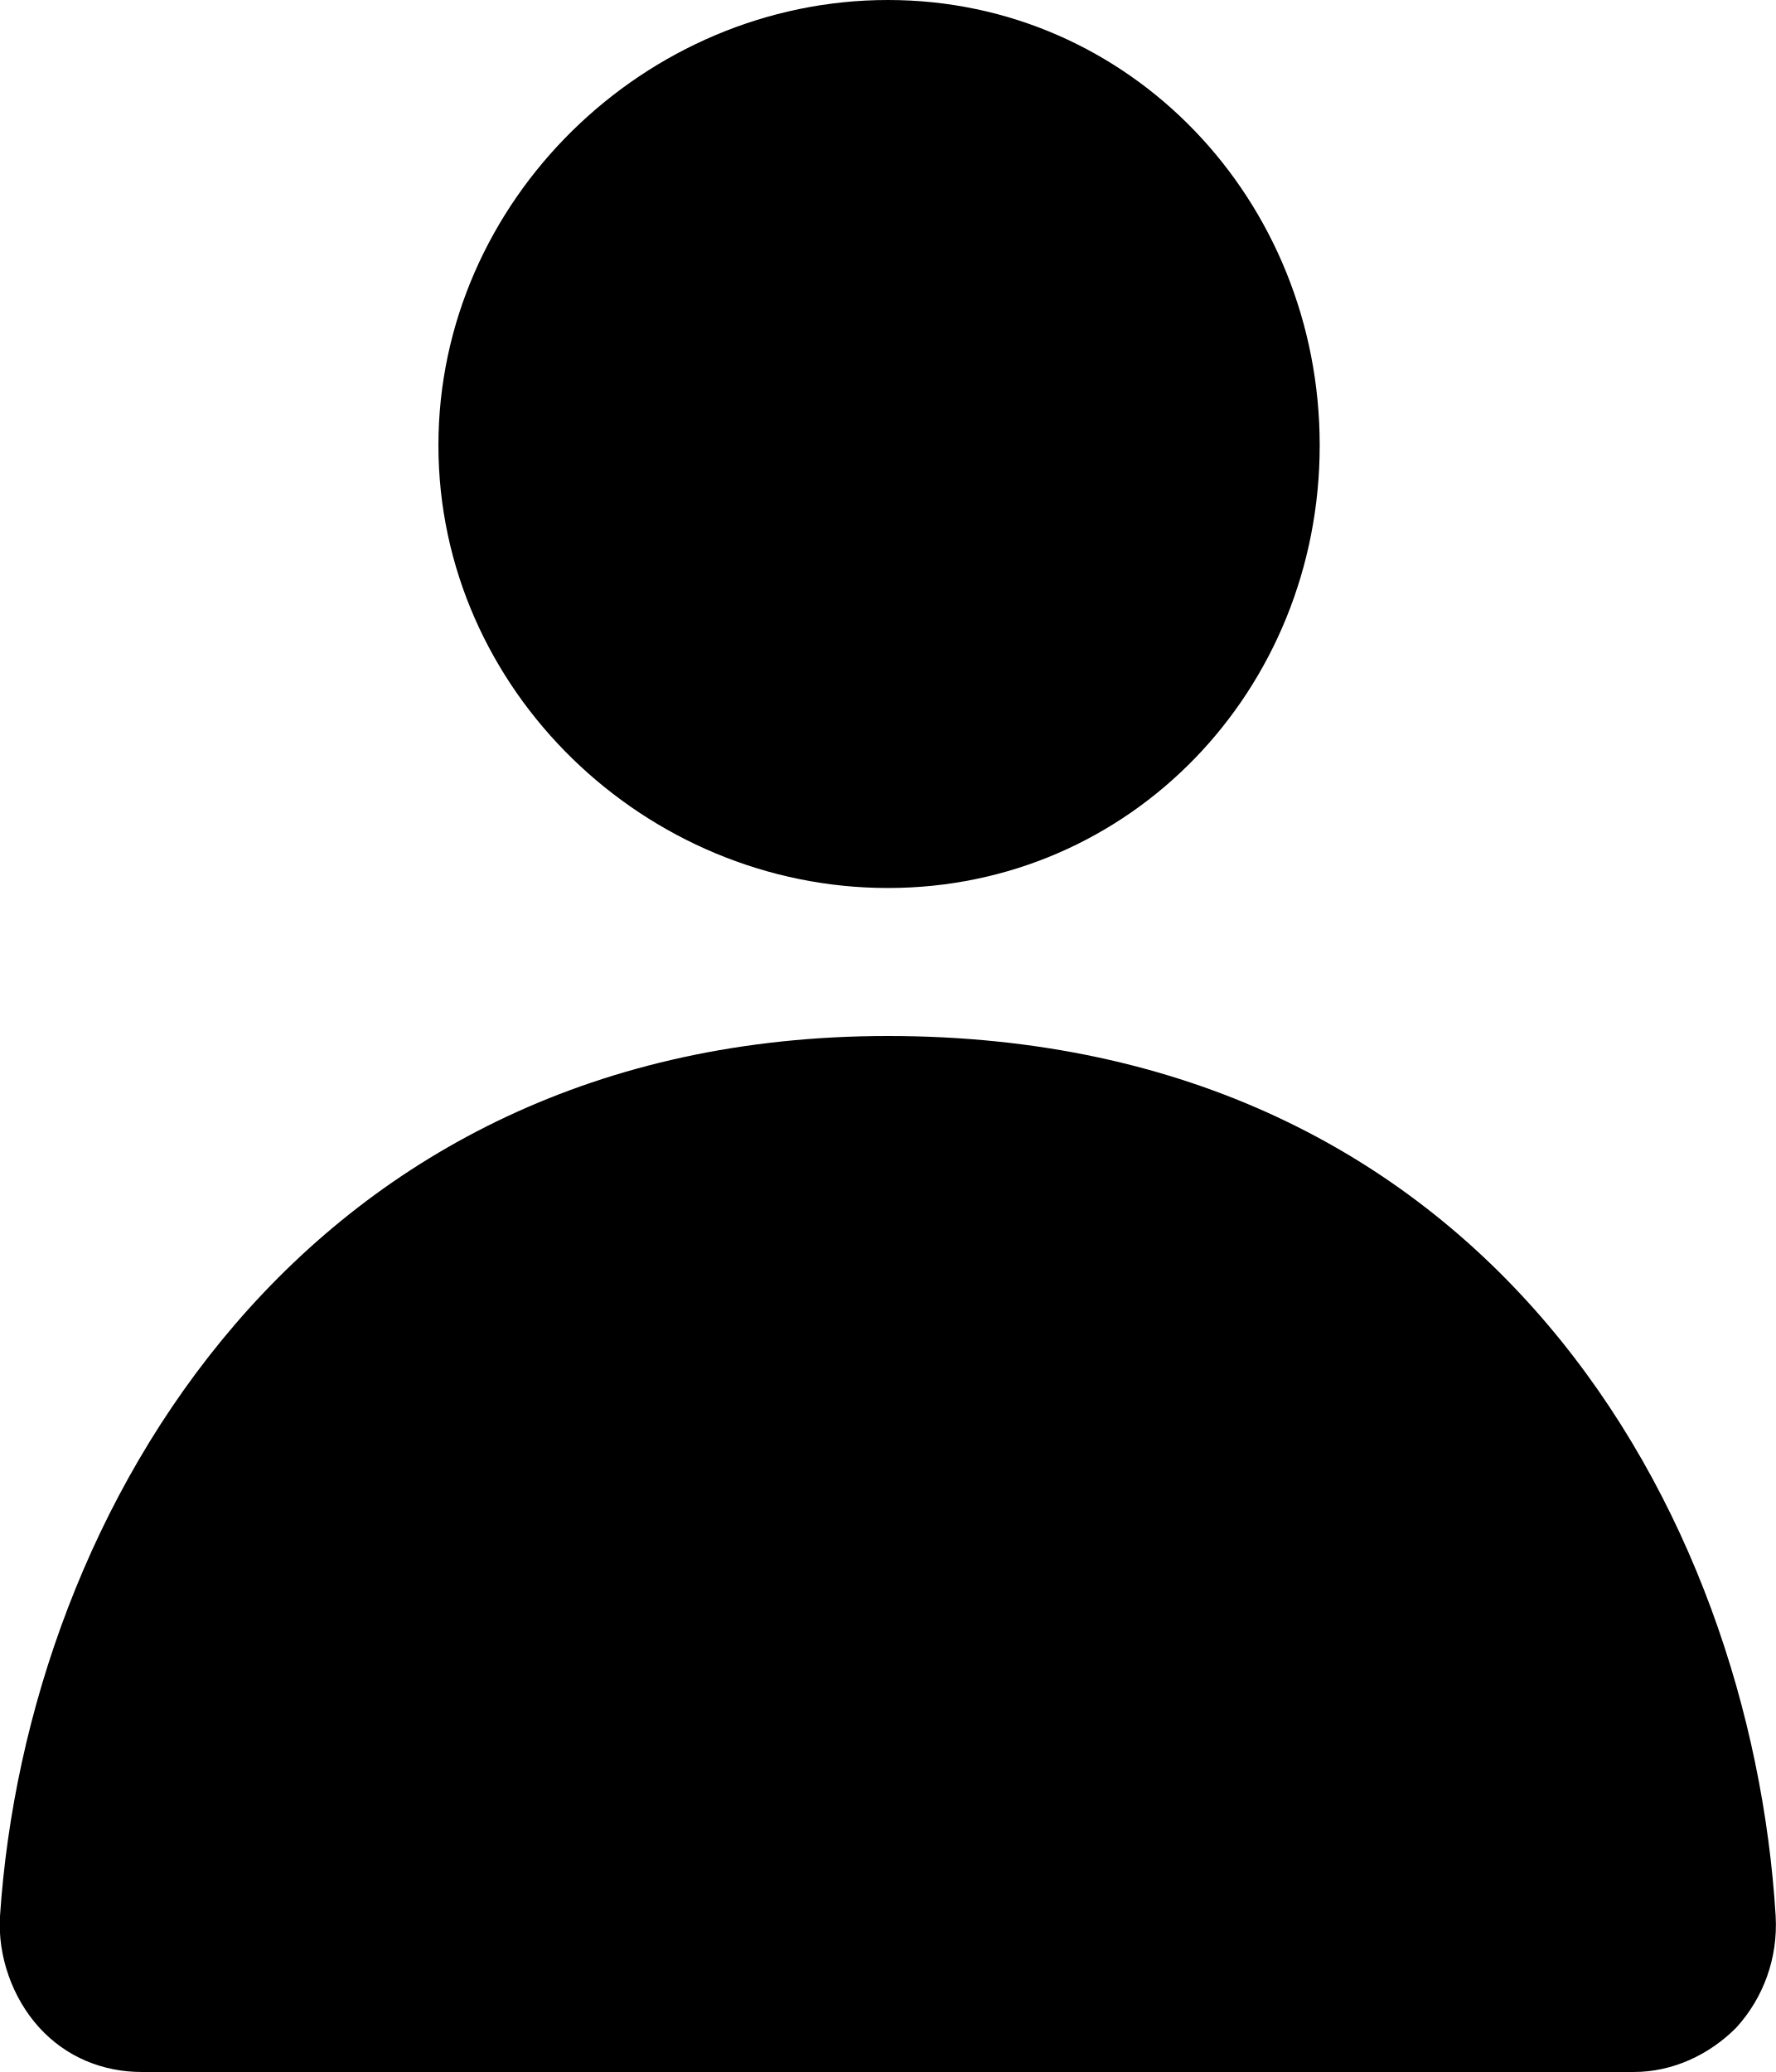
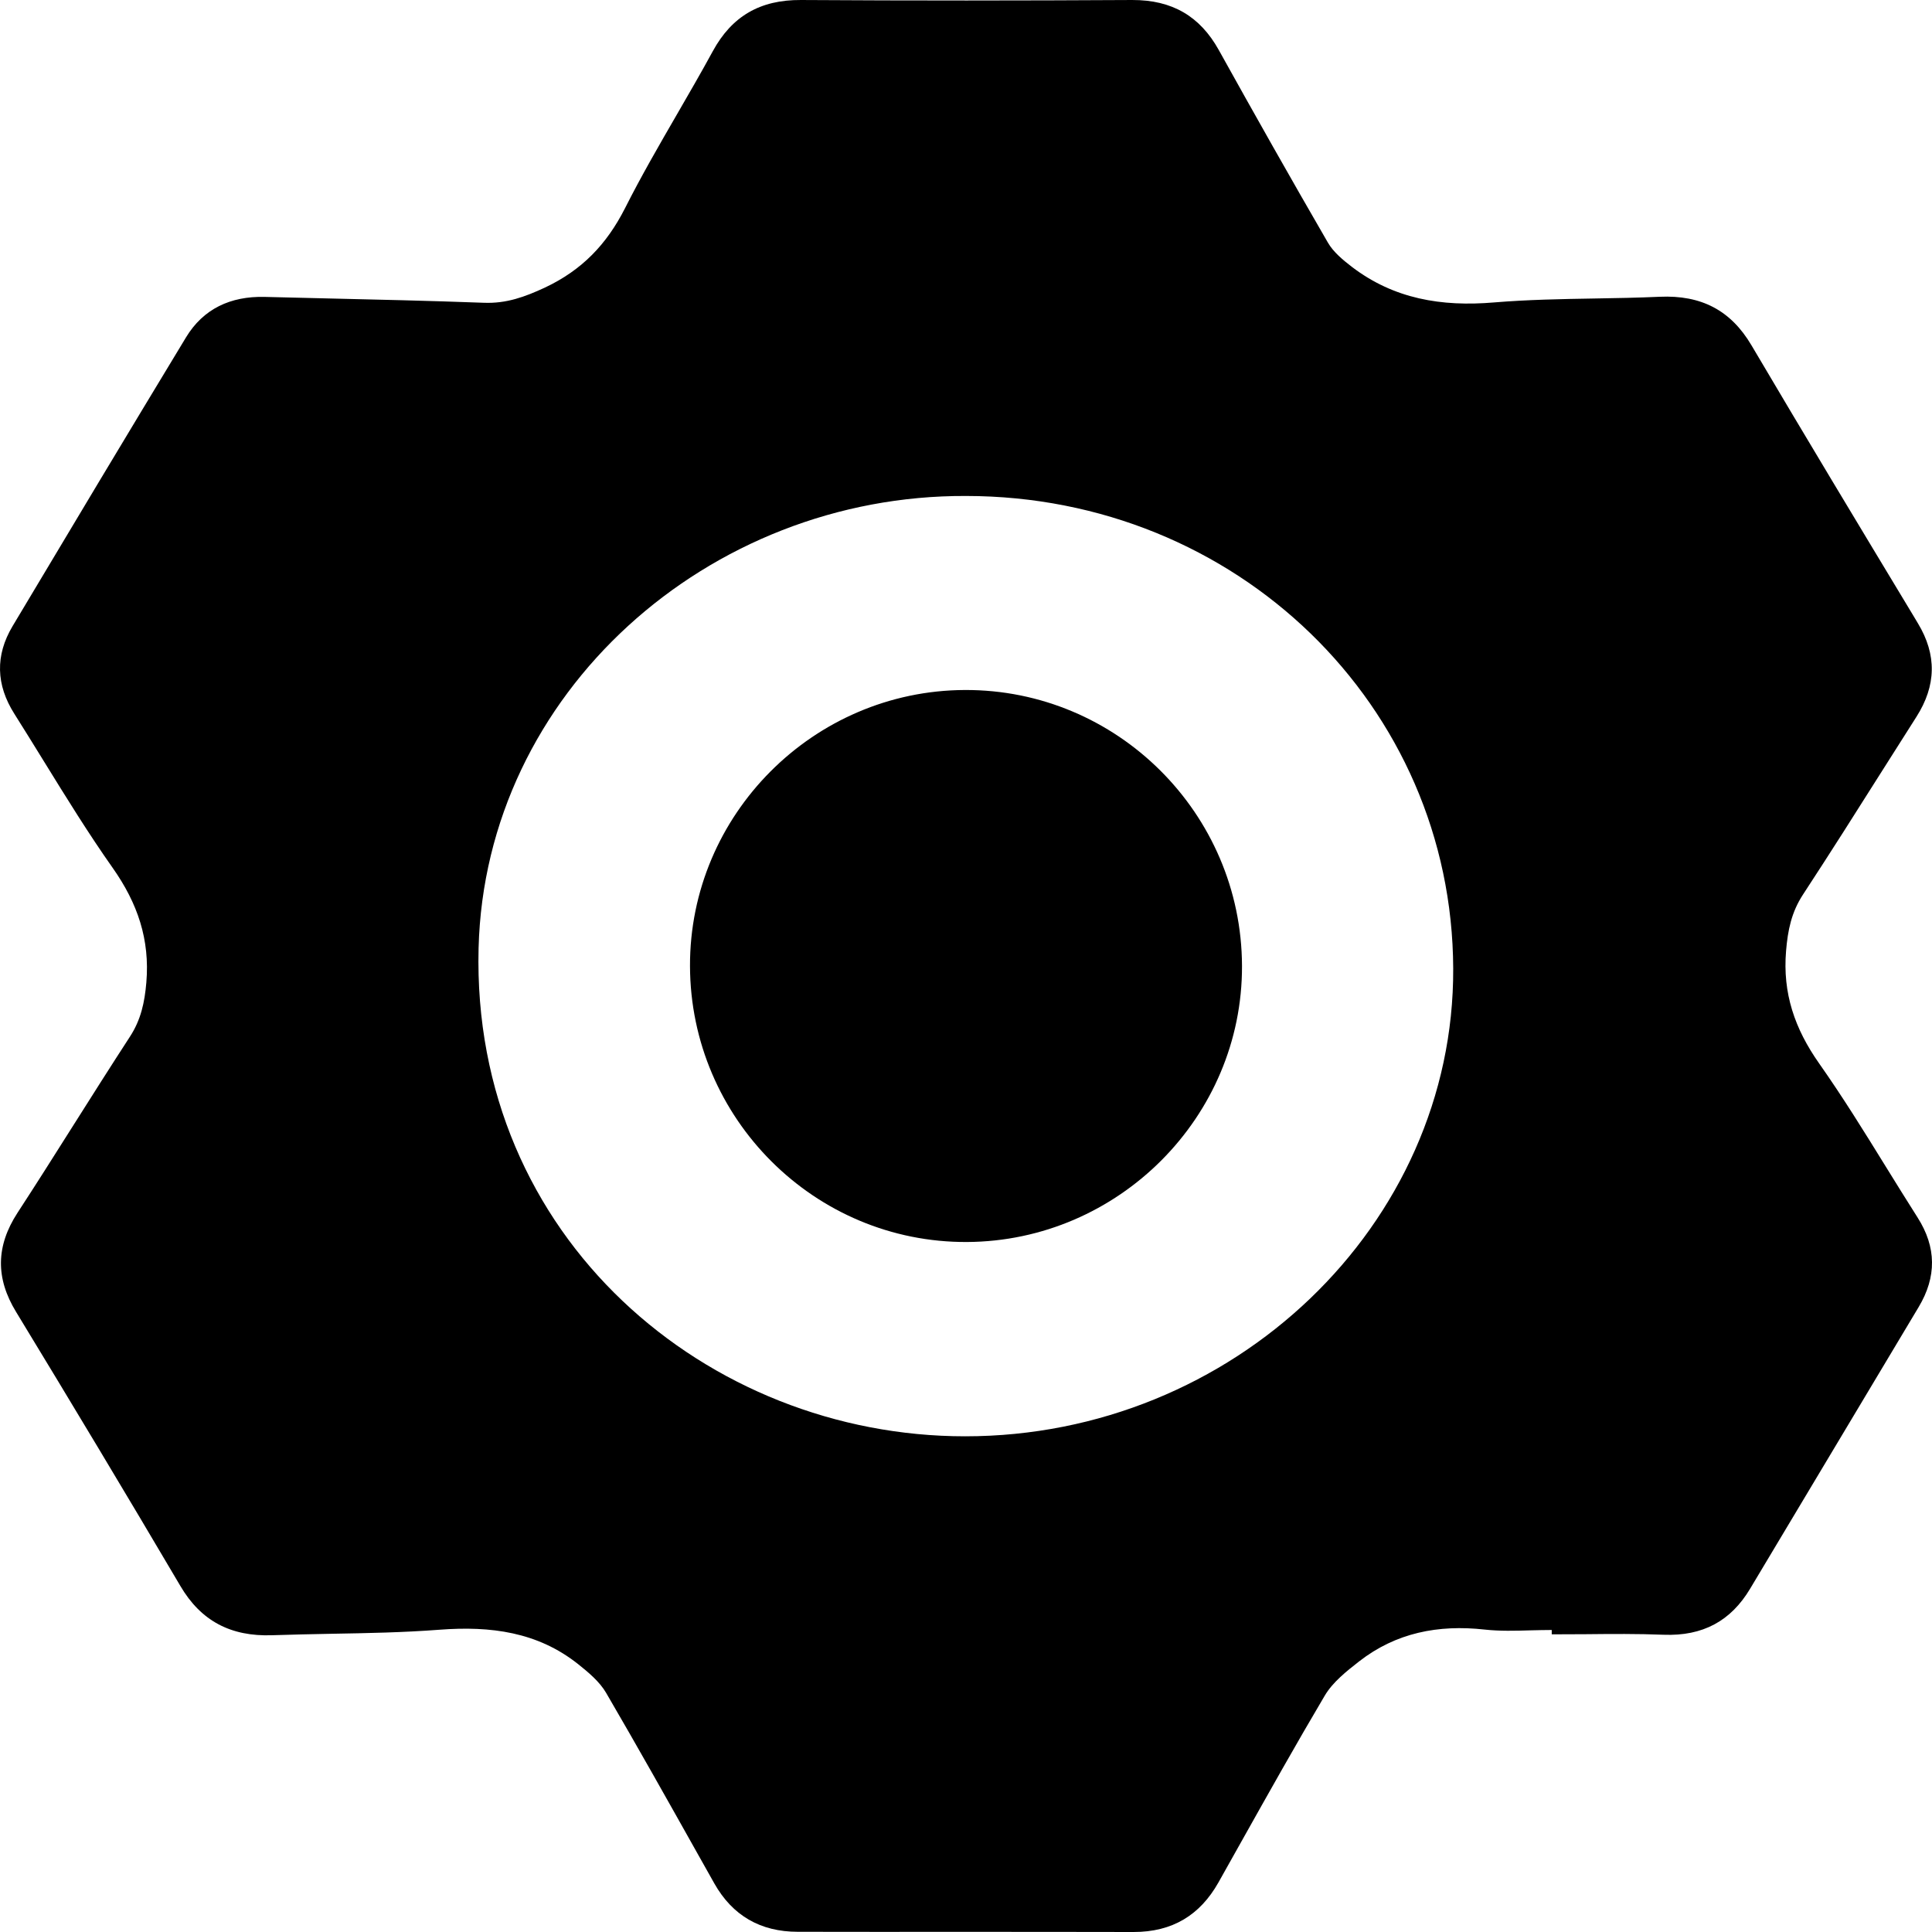
- <svg xmlns="http://www.w3.org/2000/svg" width="24" height="28" viewBox="0 0 24 28" fill="none">
-   <path fill-rule="evenodd" clip-rule="evenodd" d="M-0 25.894C0.364 20.411 4.12 14 12 14C20.12 14 23.665 20.444 23.997 25.894C24.029 26.462 23.831 26.997 23.467 27.398C23.103 27.766 22.607 28 22.078 28H1.919C1.389 28 0.893 27.799 0.529 27.398C0.165 26.997 -0.033 26.429 -0 25.894ZM12 12C15.275 12 17.835 9.328 17.835 6.018C17.835 2.708 15.275 0 12 0C8.724 0 5.925 2.708 5.925 6.018C5.925 9.328 8.724 12 12 12Z" fill="black" />
+ <svg xmlns="http://www.w3.org/2000/svg" width="28" height="28" viewBox="0 0 28 28" fill="none">
+   <path d="M13.983 10C11.787 10.009 9.994 11.809 10 14C10.006 16.213 11.81 18.011 14.014 18C16.21 17.989 18.007 16.186 18 13.999C17.993 11.787 16.188 9.991 13.983 10Z" fill="black" />
+   <path fill-rule="evenodd" clip-rule="evenodd" d="M22.186 23.628C22.287 23.626 22.388 23.623 22.489 23.623V23.686C22.652 23.686 22.815 23.685 22.979 23.684C23.356 23.68 23.733 23.677 24.11 23.692C24.679 23.714 25.085 23.492 25.364 23.025C26.178 21.663 26.992 20.302 27.807 18.942C28.068 18.506 28.066 18.076 27.791 17.645C27.635 17.4 27.483 17.154 27.33 16.907C27.019 16.403 26.707 15.899 26.365 15.413C26.009 14.907 25.834 14.394 25.885 13.782C25.91 13.482 25.962 13.223 26.13 12.965C26.525 12.362 26.91 11.753 27.295 11.144C27.455 10.891 27.615 10.639 27.776 10.386C28.061 9.937 28.073 9.491 27.795 9.032L27.722 8.91C26.939 7.612 26.155 6.312 25.384 5.005C25.084 4.497 24.656 4.274 24.053 4.301C23.738 4.315 23.424 4.321 23.109 4.326C22.623 4.334 22.137 4.343 21.654 4.383C20.889 4.448 20.2 4.331 19.593 3.868C19.463 3.768 19.325 3.654 19.246 3.518C18.709 2.591 18.183 1.66 17.663 0.724C17.392 0.237 16.989 -0.002 16.408 4.30002e-05C14.808 0.009 13.208 0.01 11.608 4.30002e-05C11.014 -0.004 10.606 0.237 10.331 0.741C10.164 1.048 9.988 1.351 9.813 1.654C9.552 2.105 9.291 2.556 9.057 3.02C8.793 3.539 8.436 3.915 7.895 4.169C7.606 4.303 7.339 4.401 7.012 4.388C6.229 4.359 5.446 4.341 4.664 4.323C4.387 4.317 4.111 4.31 3.835 4.303C3.34 4.291 2.946 4.476 2.696 4.889C1.852 6.282 1.016 7.678 0.182 9.075C-0.071 9.499 -0.058 9.926 0.208 10.345C0.353 10.575 0.496 10.806 0.639 11.038C0.96 11.558 1.281 12.079 1.633 12.578C1.996 13.093 2.173 13.617 2.121 14.238C2.096 14.528 2.043 14.779 1.882 15.026C1.601 15.458 1.326 15.893 1.051 16.328C0.787 16.746 0.523 17.164 0.253 17.578C-0.059 18.059 -0.066 18.523 0.233 19.013C1.035 20.332 1.83 21.655 2.614 22.985C2.912 23.493 3.346 23.72 3.943 23.699C4.228 23.689 4.514 23.684 4.799 23.678C5.325 23.669 5.85 23.659 6.373 23.619C7.112 23.563 7.79 23.652 8.375 24.115C8.527 24.236 8.688 24.37 8.783 24.532C9.239 25.313 9.681 26.101 10.123 26.888C10.2 27.024 10.276 27.161 10.353 27.297C10.615 27.76 11.018 27.997 11.562 27.997C12.3 27.999 13.037 27.998 13.774 27.998C14.659 27.998 15.543 27.998 16.427 28C16.993 28.001 17.392 27.754 17.658 27.283C17.768 27.087 17.879 26.89 17.989 26.693C18.387 25.984 18.785 25.274 19.199 24.575C19.314 24.38 19.513 24.222 19.699 24.077C20.23 23.664 20.842 23.542 21.517 23.617C21.738 23.641 21.962 23.635 22.186 23.628ZM6.936 13.741C7.031 10.041 10.266 7.171 14.002 7.188C17.922 7.191 21.047 10.222 21.061 14.038C21.076 17.752 17.874 20.816 13.988 20.816C10.252 20.817 6.83 17.938 6.936 13.741Z" fill="black" />
</svg>
